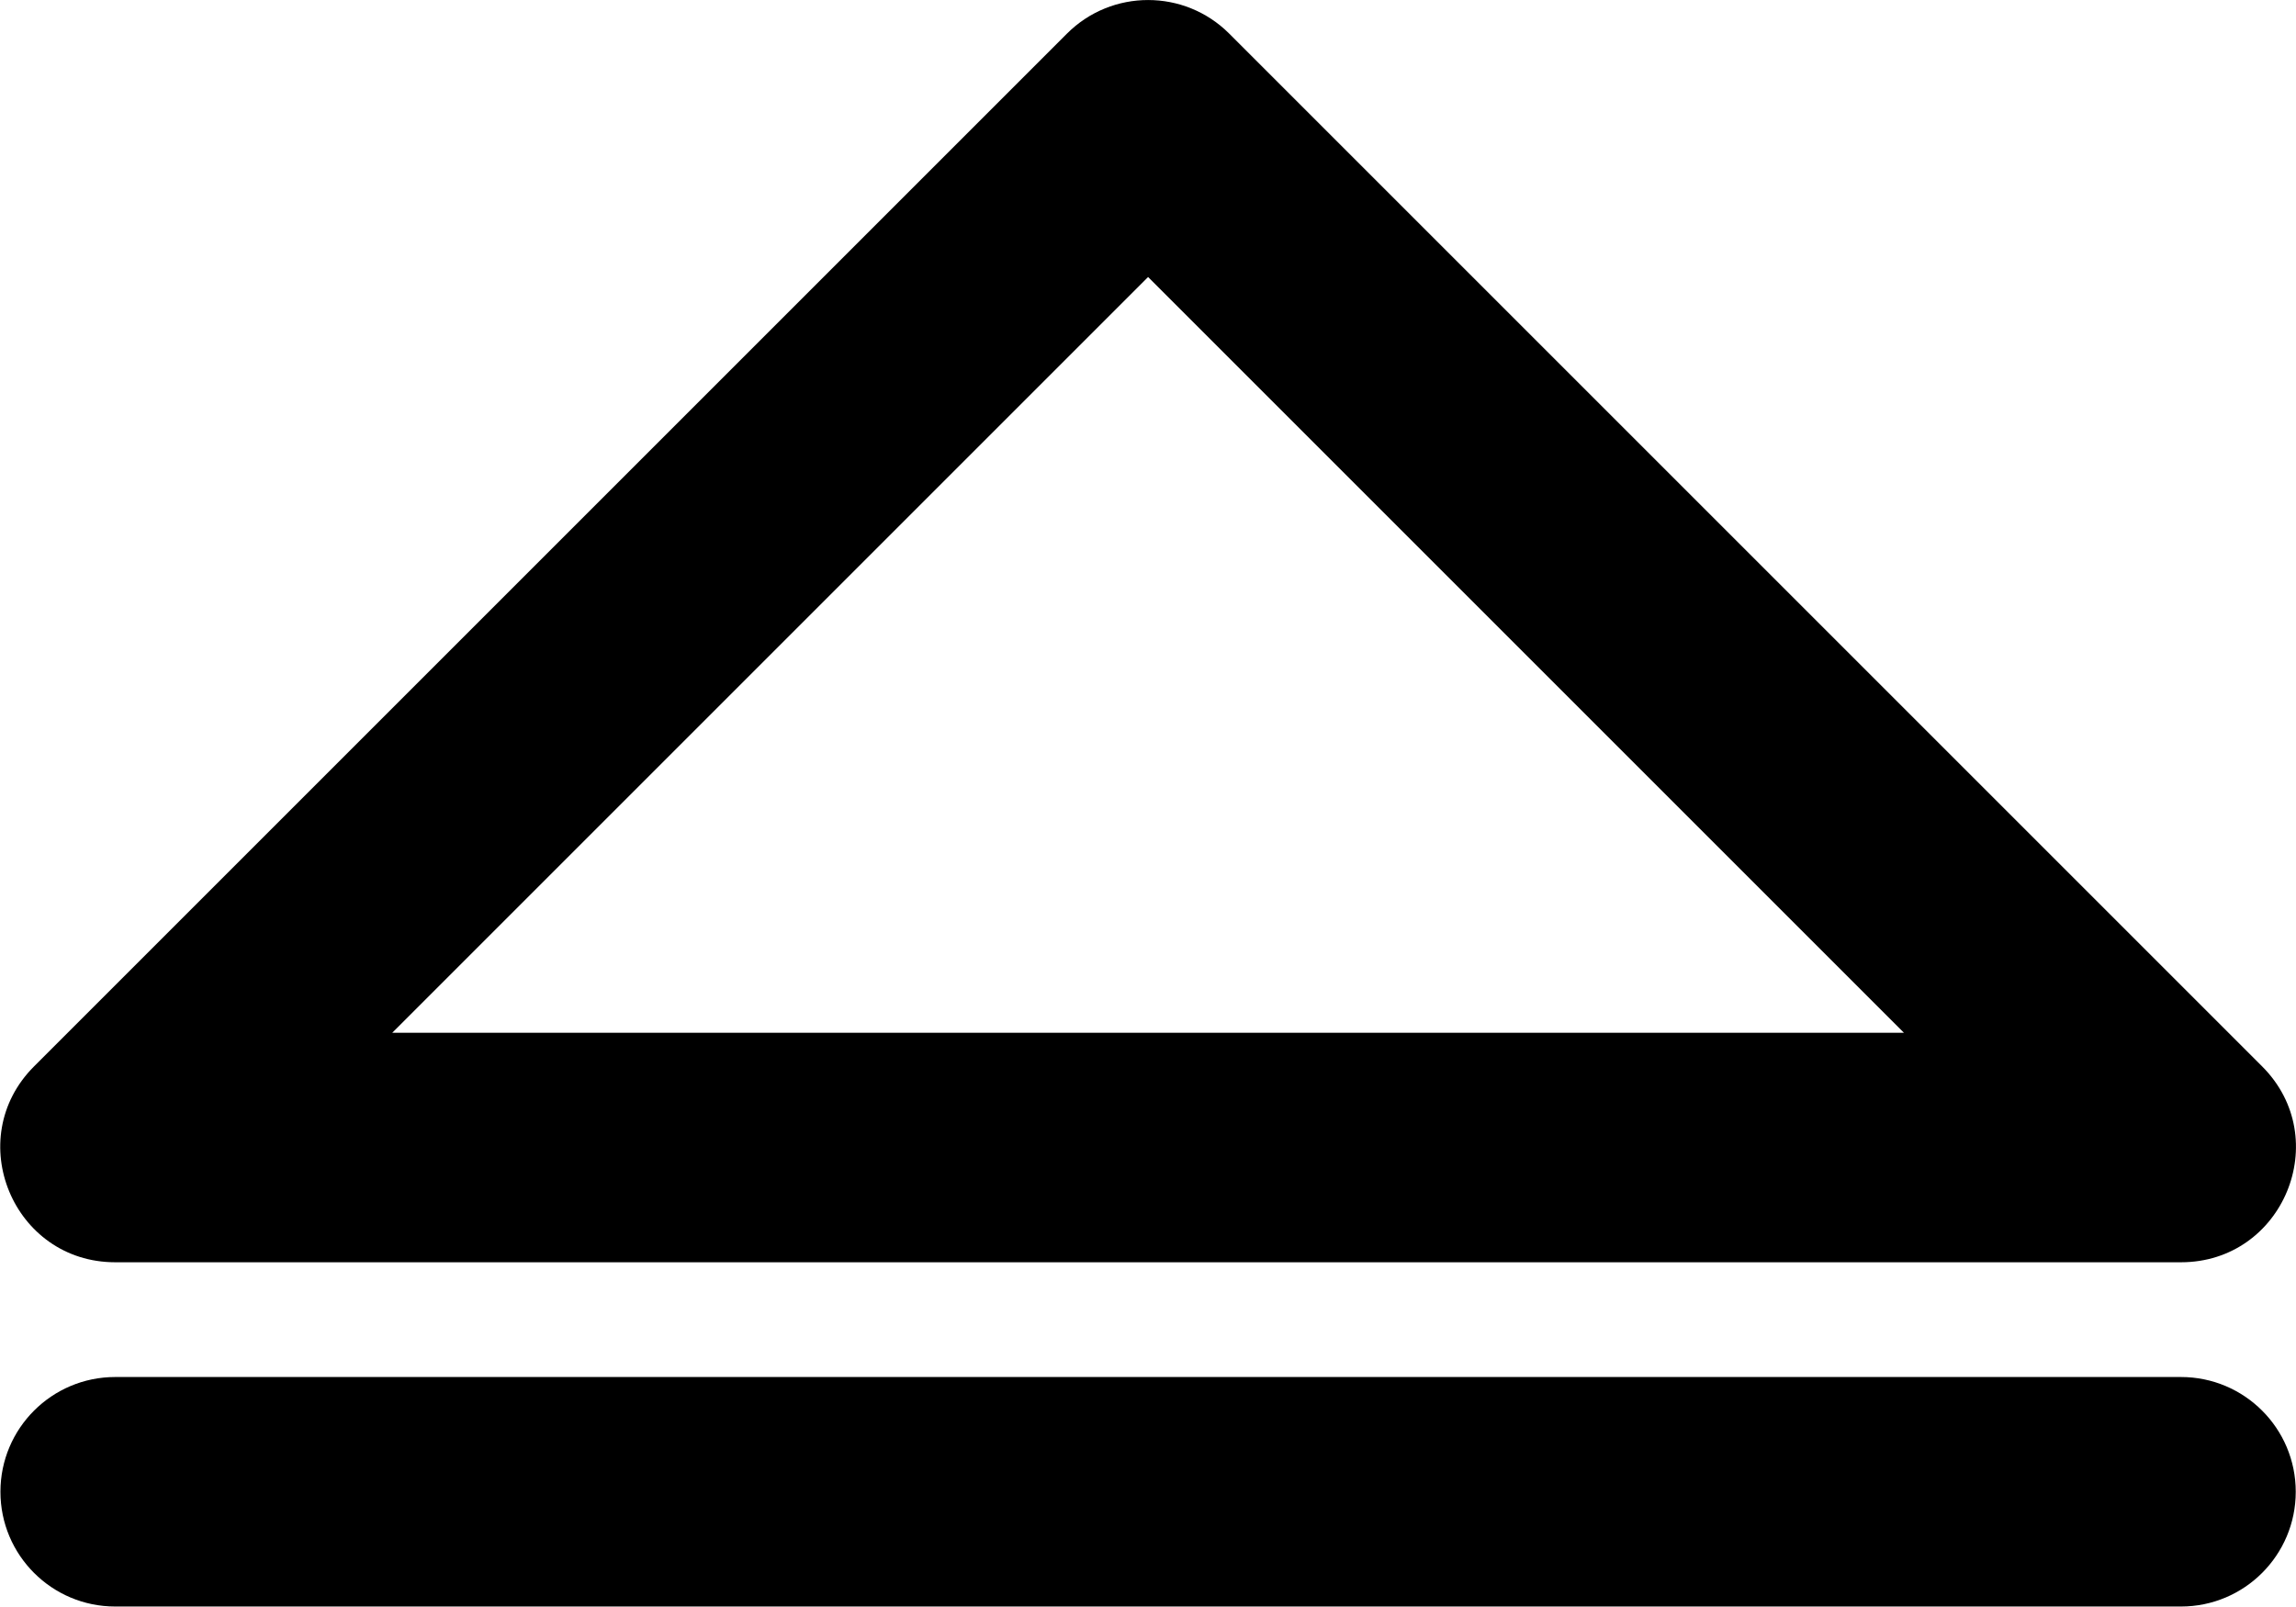
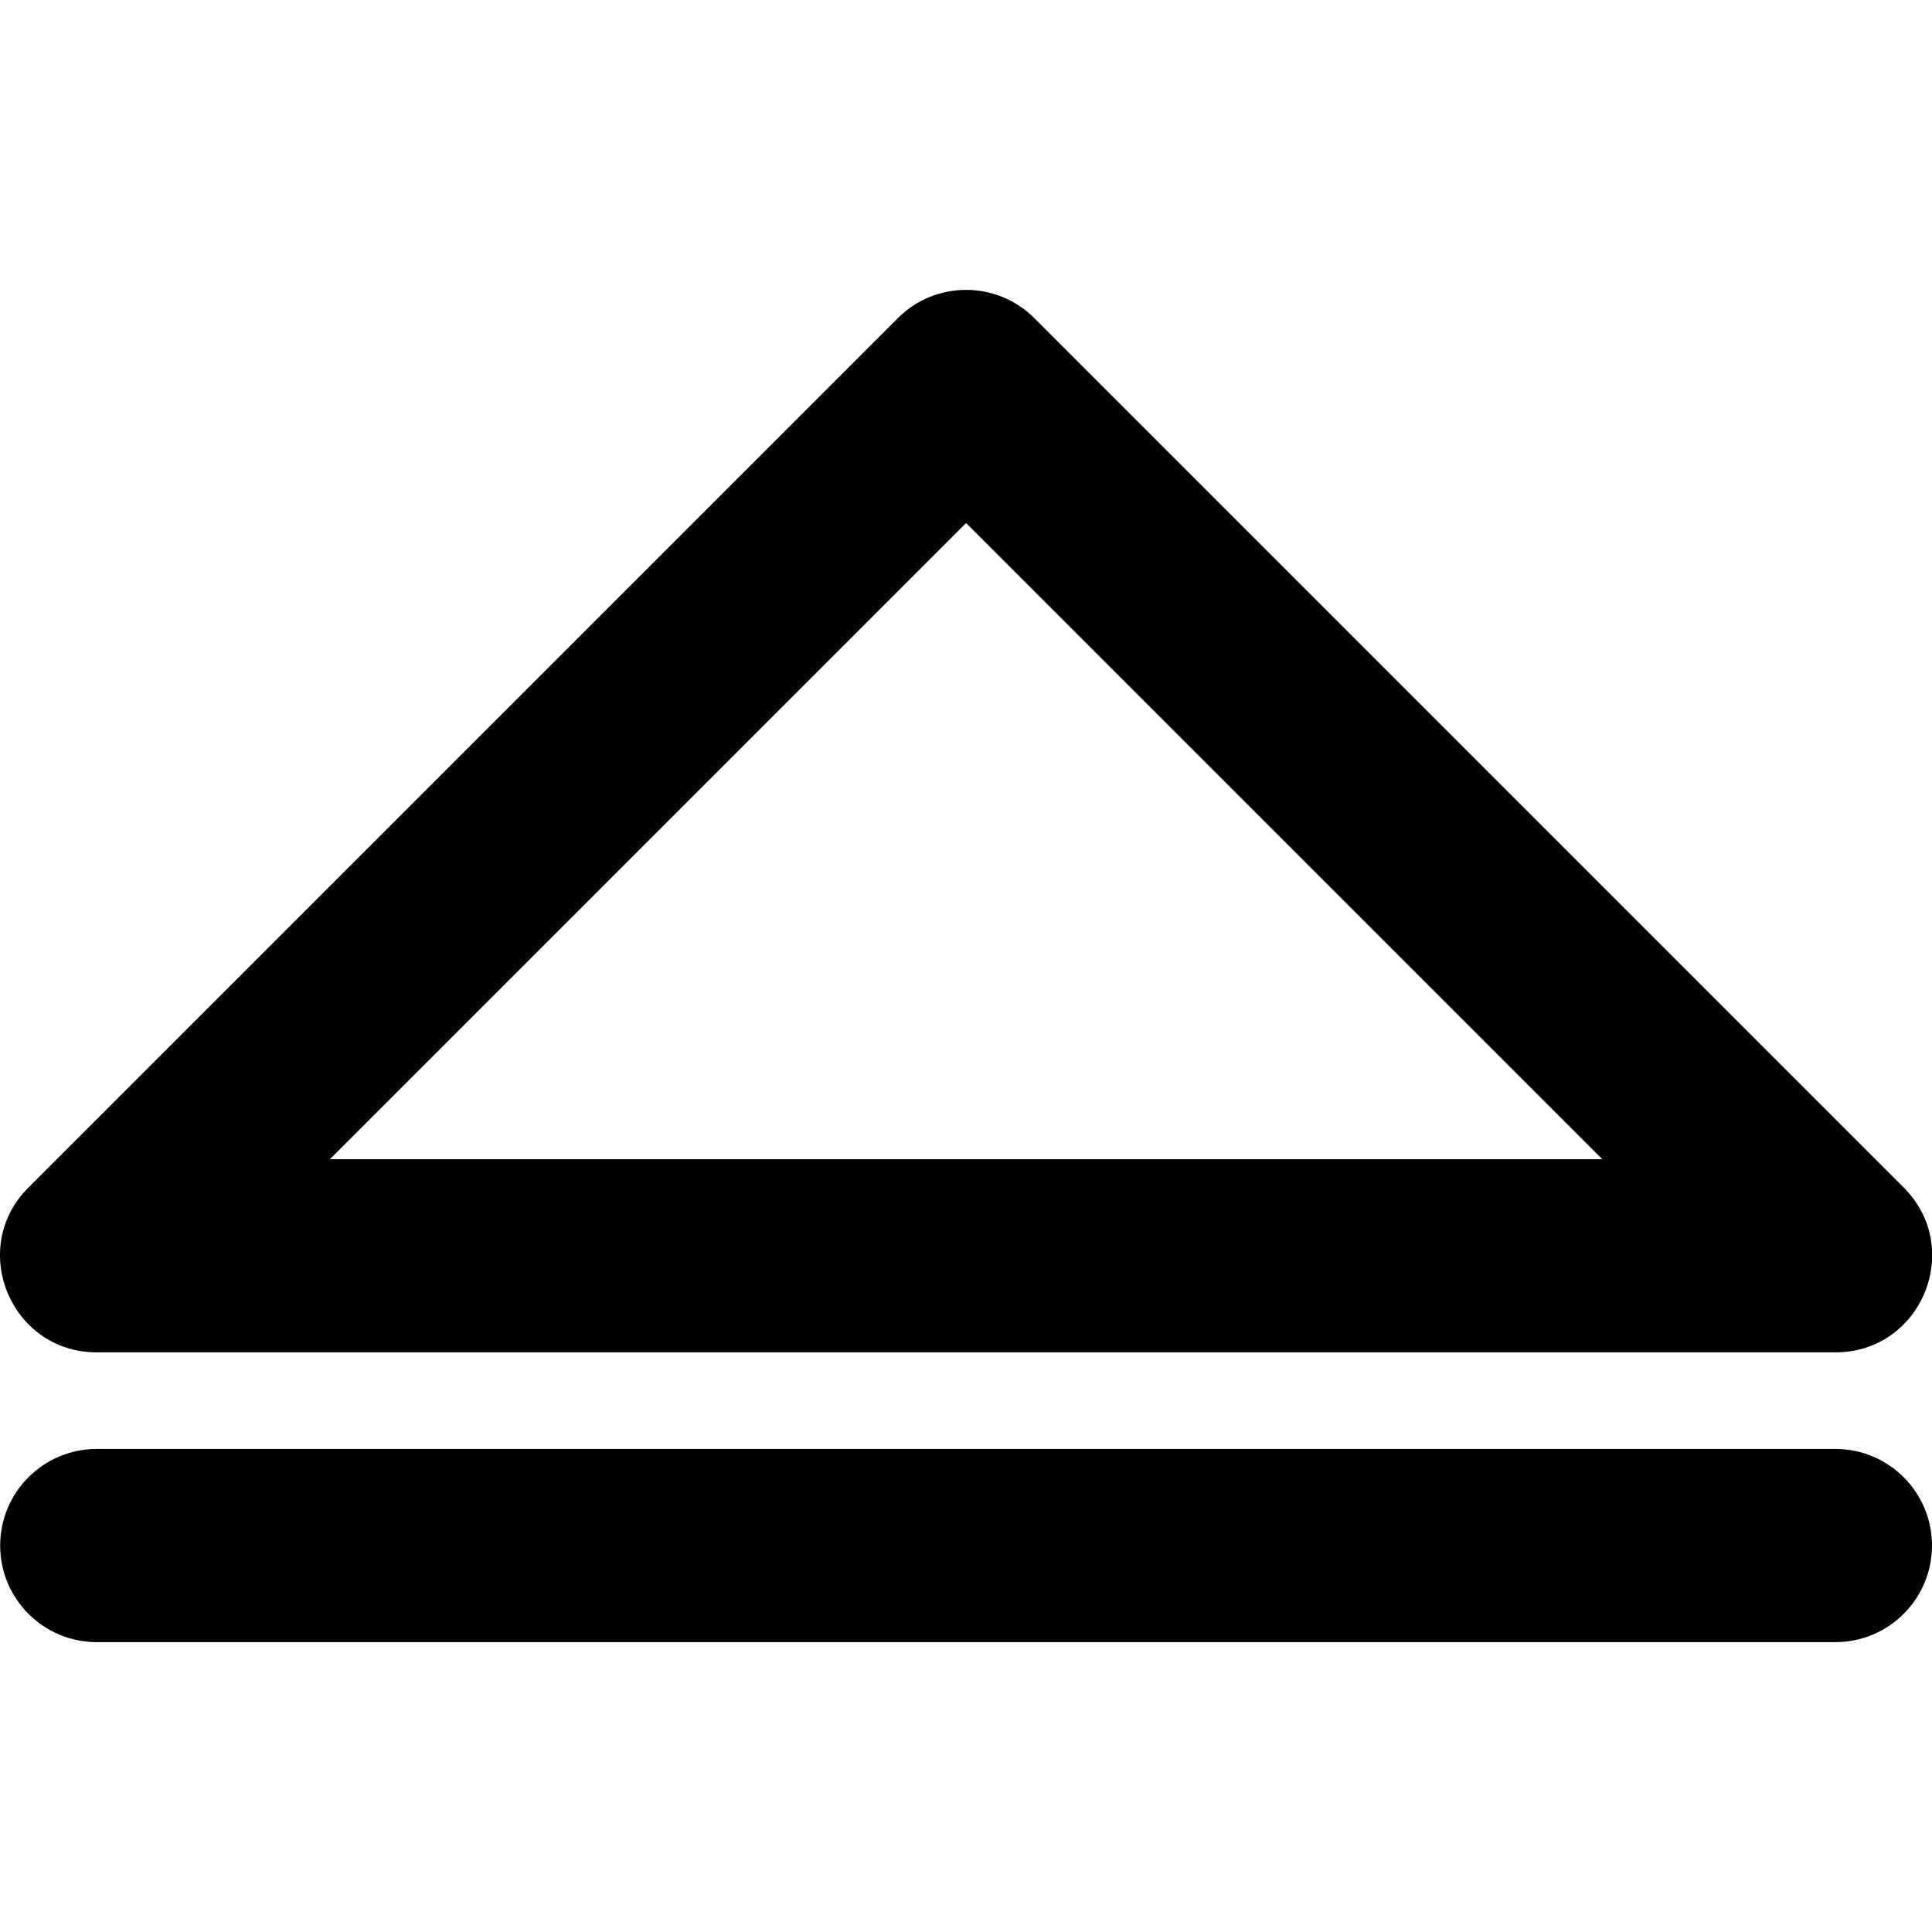
- <svg xmlns="http://www.w3.org/2000/svg" class="svg-icon" style="width: 1.429em;height: 1em;vertical-align: middle;fill: currentColor;overflow: hidden;" viewBox="0 0 1463 1024" version="1.1">
+ <svg xmlns="http://www.w3.org/2000/svg" class="svg-icon" style="width: 1em;height: 1em;vertical-align: middle;fill: currentColor;overflow: hidden;" viewBox="0 0 1463 1024" version="1.1">
  <path d="M73.271 1024h1316.571a73.143 73.143 0 0 0 0-146.286H73.271a73.143 73.143 0 0 0 0 146.286zM679.845 21.431a73.143 73.143 0 0 1 103.424 0l658.286 658.286c46.08 46.08 13.458 124.855-51.712 124.855H73.271C8.174 804.571-24.521 725.797 21.559 679.717l658.286-658.286zM731.557 176.567L249.838 658.286h963.438L731.557 176.567z" fill="#000000" />
</svg>
